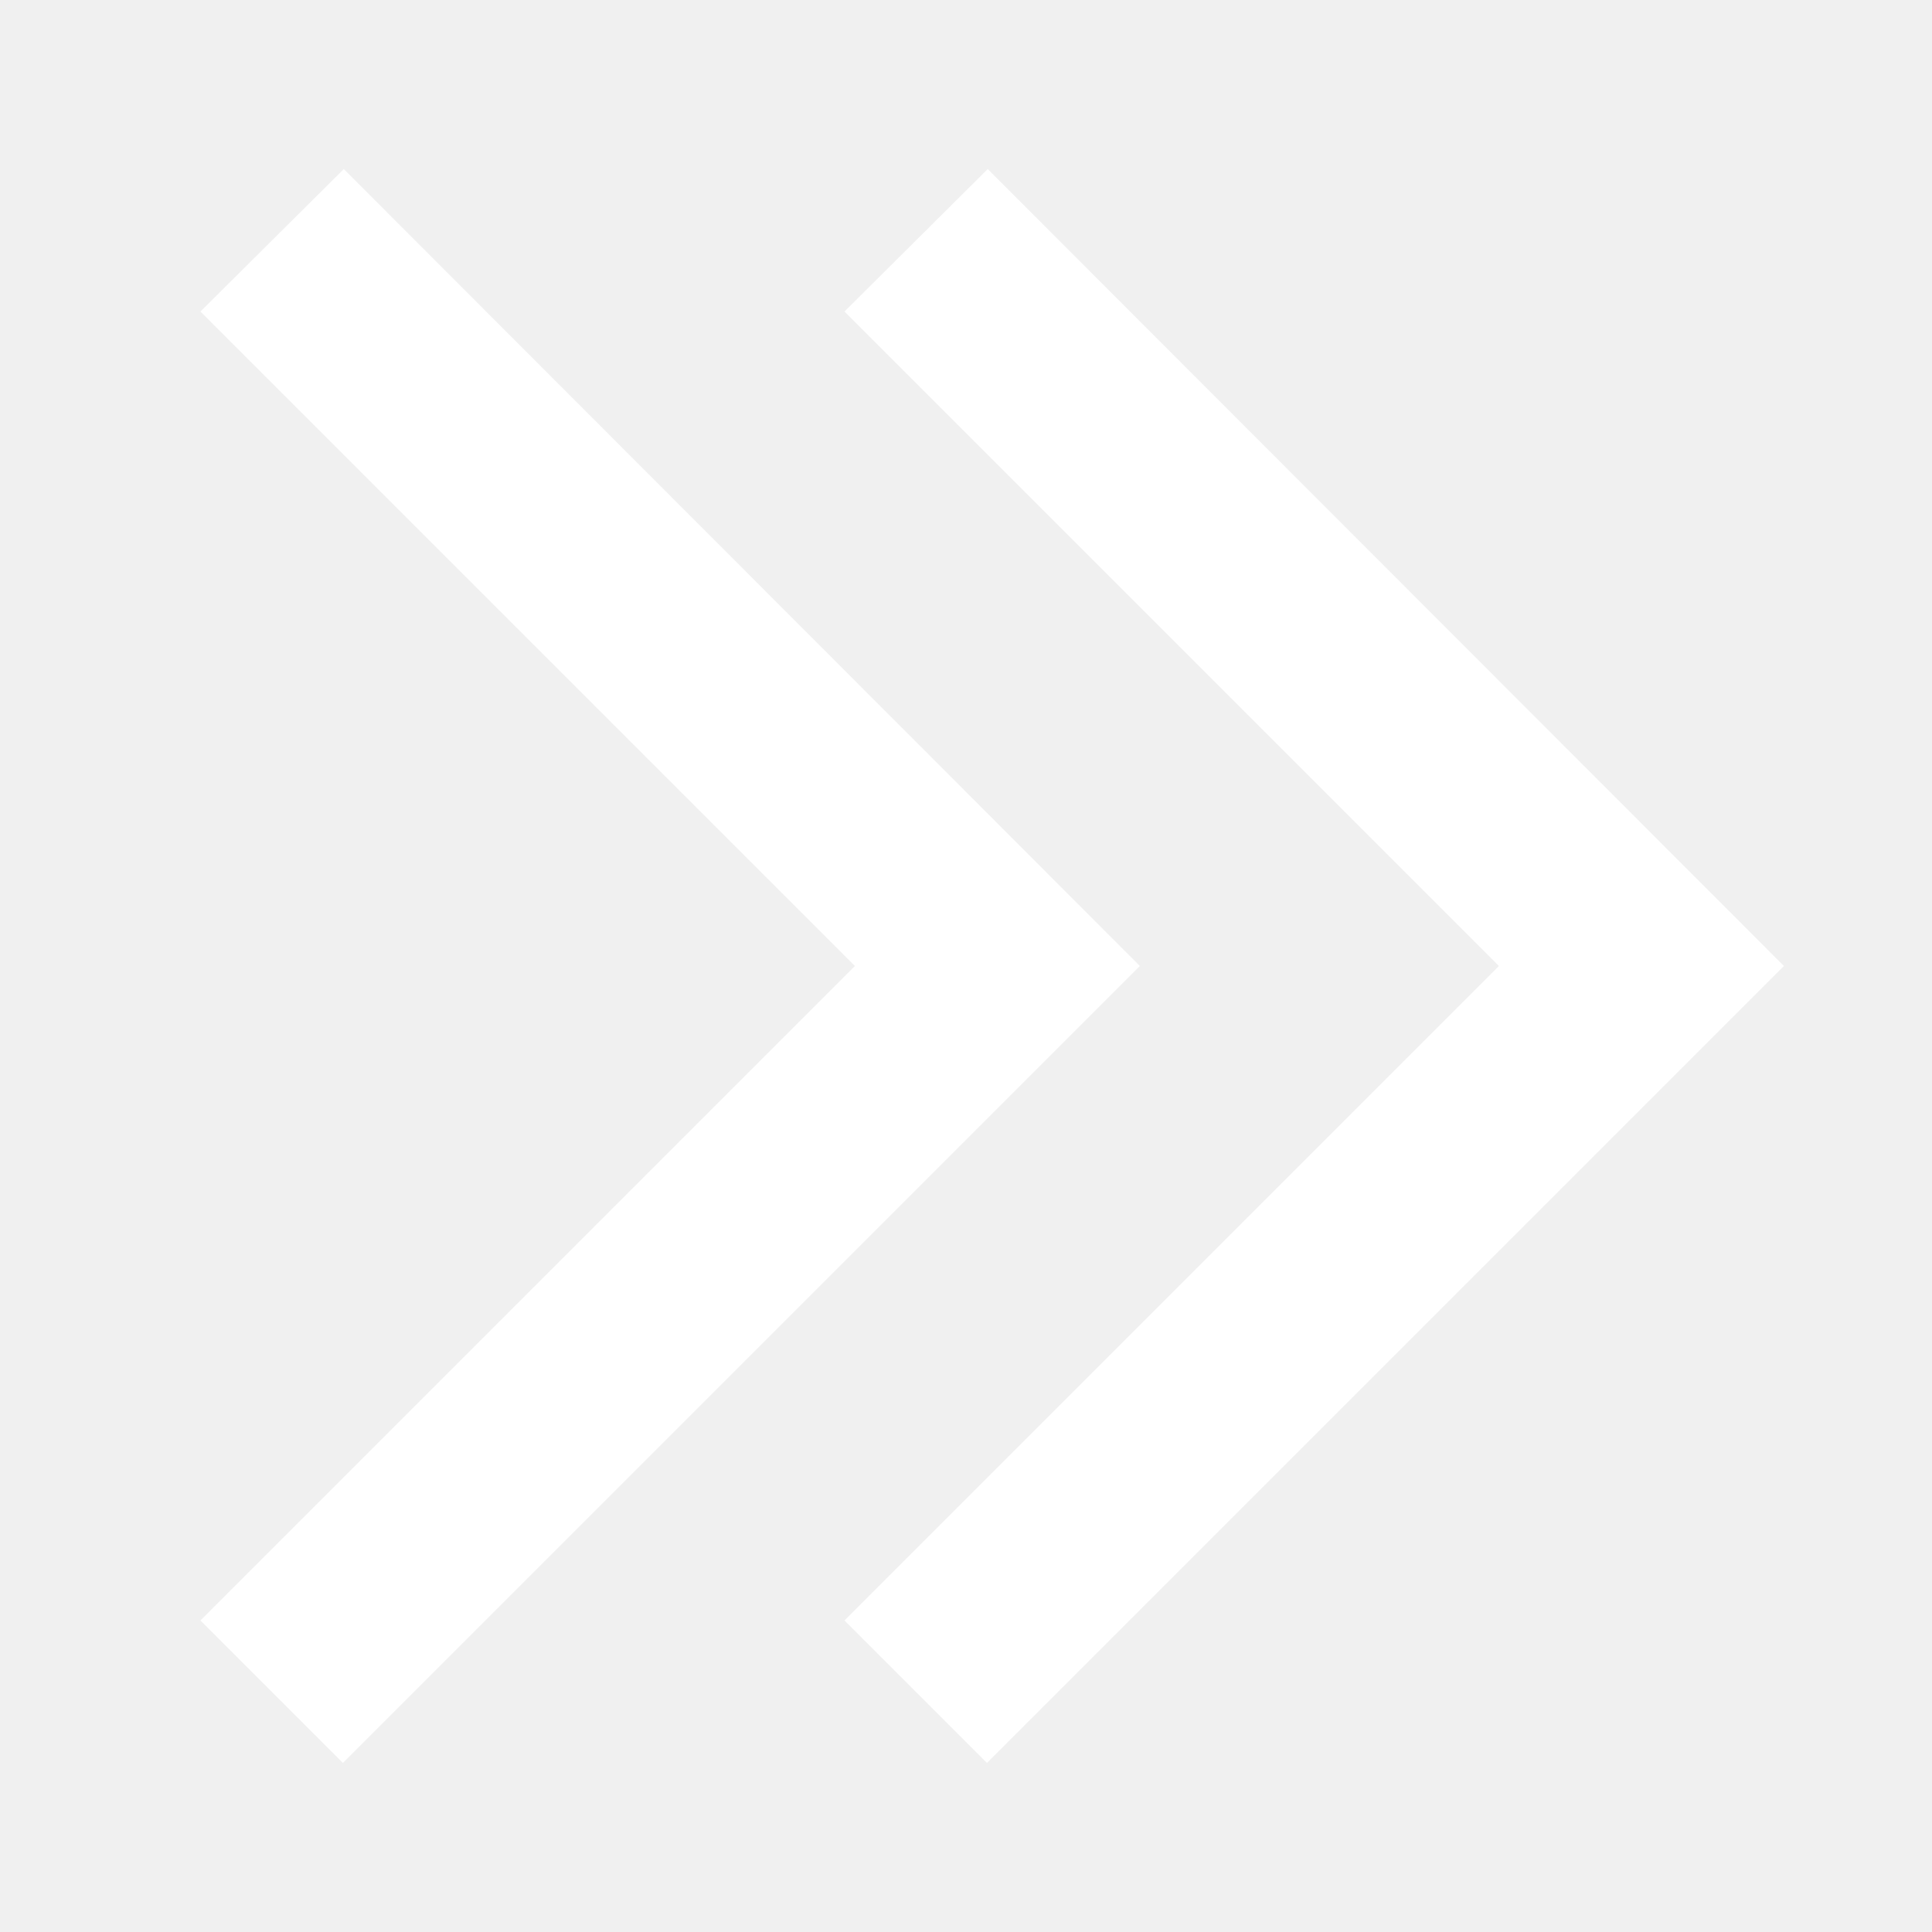
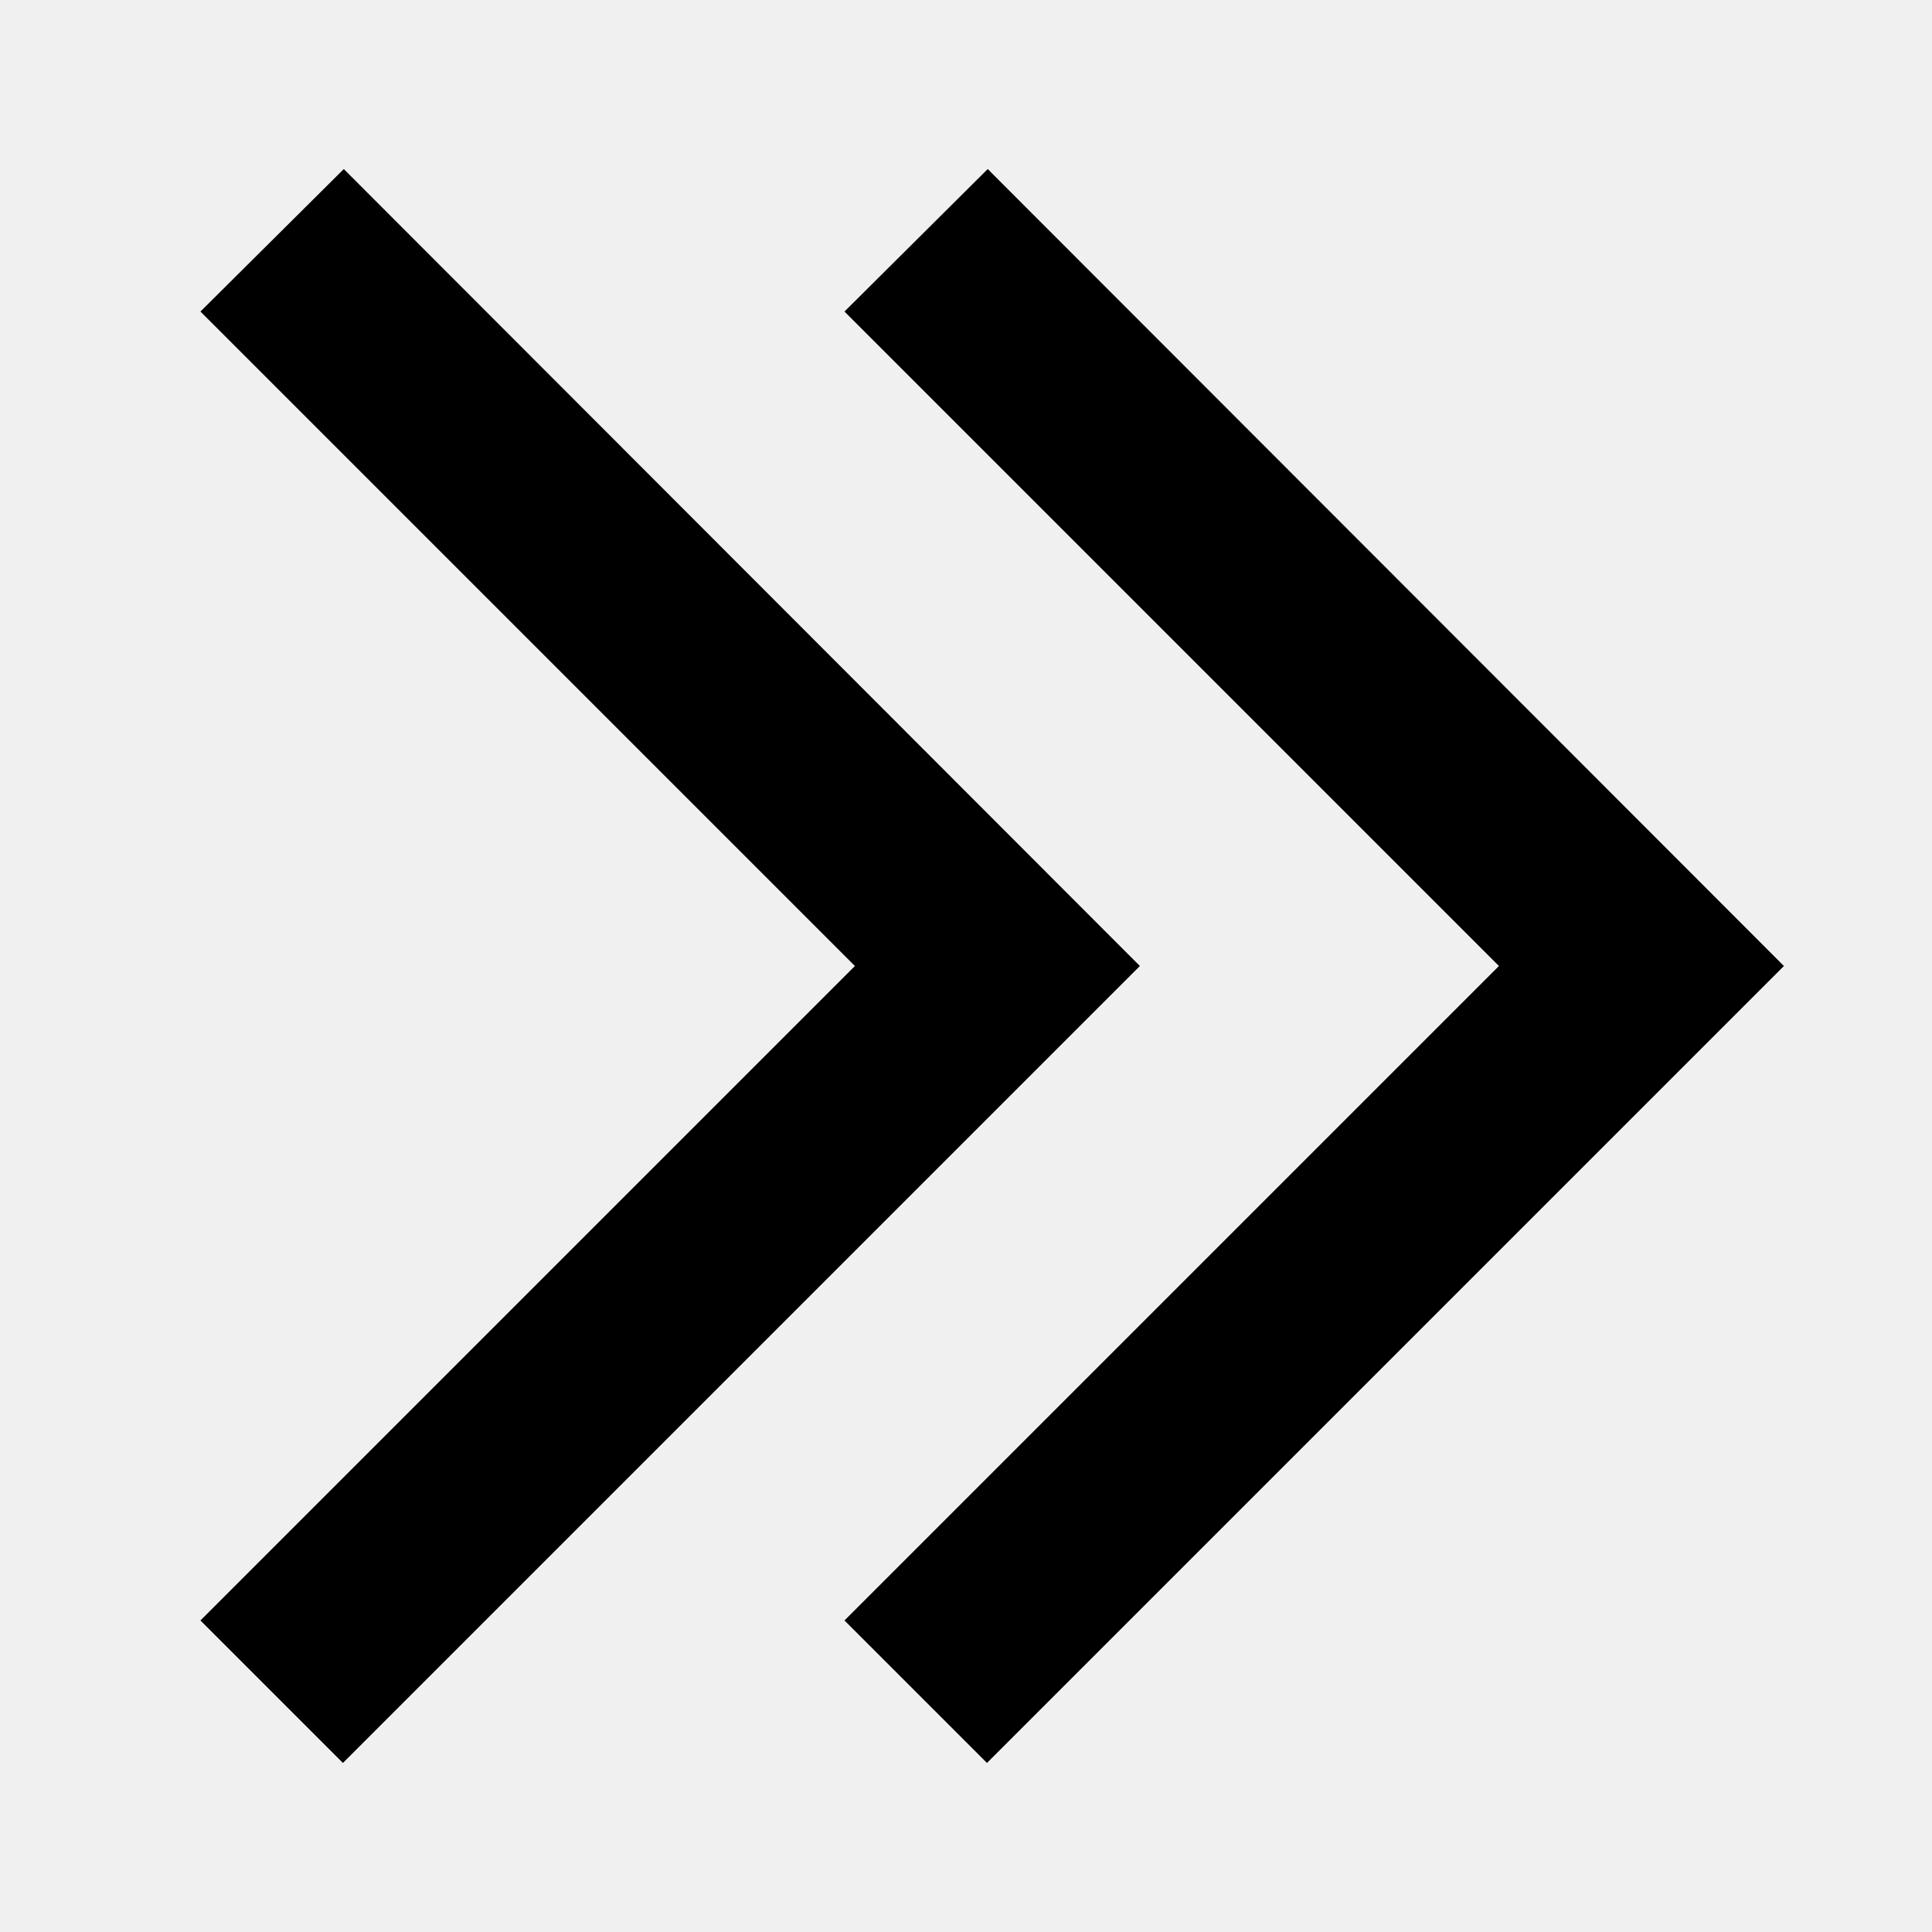
<svg xmlns="http://www.w3.org/2000/svg" width="20" height="20" viewBox="0 0 20 20" fill="none">
-   <path fill-rule="evenodd" clip-rule="evenodd" d="M3.559 1.75L2.075 3.225L8.85 10L2.075 16.775L3.55 18.25L11.8 10L3.559 1.75ZM10.225 1.75L8.742 3.225L15.517 10L8.742 16.775L10.217 18.25L18.467 10L10.225 1.75Z" fill="white" />
+   <path fill-rule="evenodd" clip-rule="evenodd" d="M3.559 1.75L2.075 3.225L8.85 10L2.075 16.775L3.55 18.25L11.8 10L3.559 1.75ZM10.225 1.75L8.742 3.225L15.517 10L8.742 16.775L10.217 18.25L18.467 10L10.225 1.75Z" fill="currentColor" />
  <mask id="mask0_40_39038" style="mask-type:luminance" maskUnits="userSpaceOnUse" x="2" y="1" width="17" height="18">
-     <path fill-rule="evenodd" clip-rule="evenodd" d="M3.559 1.75L2.075 3.225L8.85 10L2.075 16.775L3.55 18.25L11.8 10L3.559 1.75ZM10.225 1.75L8.742 3.225L15.517 10L8.742 16.775L10.217 18.25L18.467 10L10.225 1.75Z" fill="white" />
+     <path fill-rule="evenodd" clip-rule="evenodd" d="M3.559 1.75L2.075 3.225L8.85 10L2.075 16.775L3.55 18.25L11.8 10L3.559 1.75ZM10.225 1.75L8.742 3.225L15.517 10L8.742 16.775L10.217 18.25L18.467 10L10.225 1.75Z" fill="currentColor" />
  </mask>
  <g mask="url(#mask0_40_39038)">
</g>
</svg>
